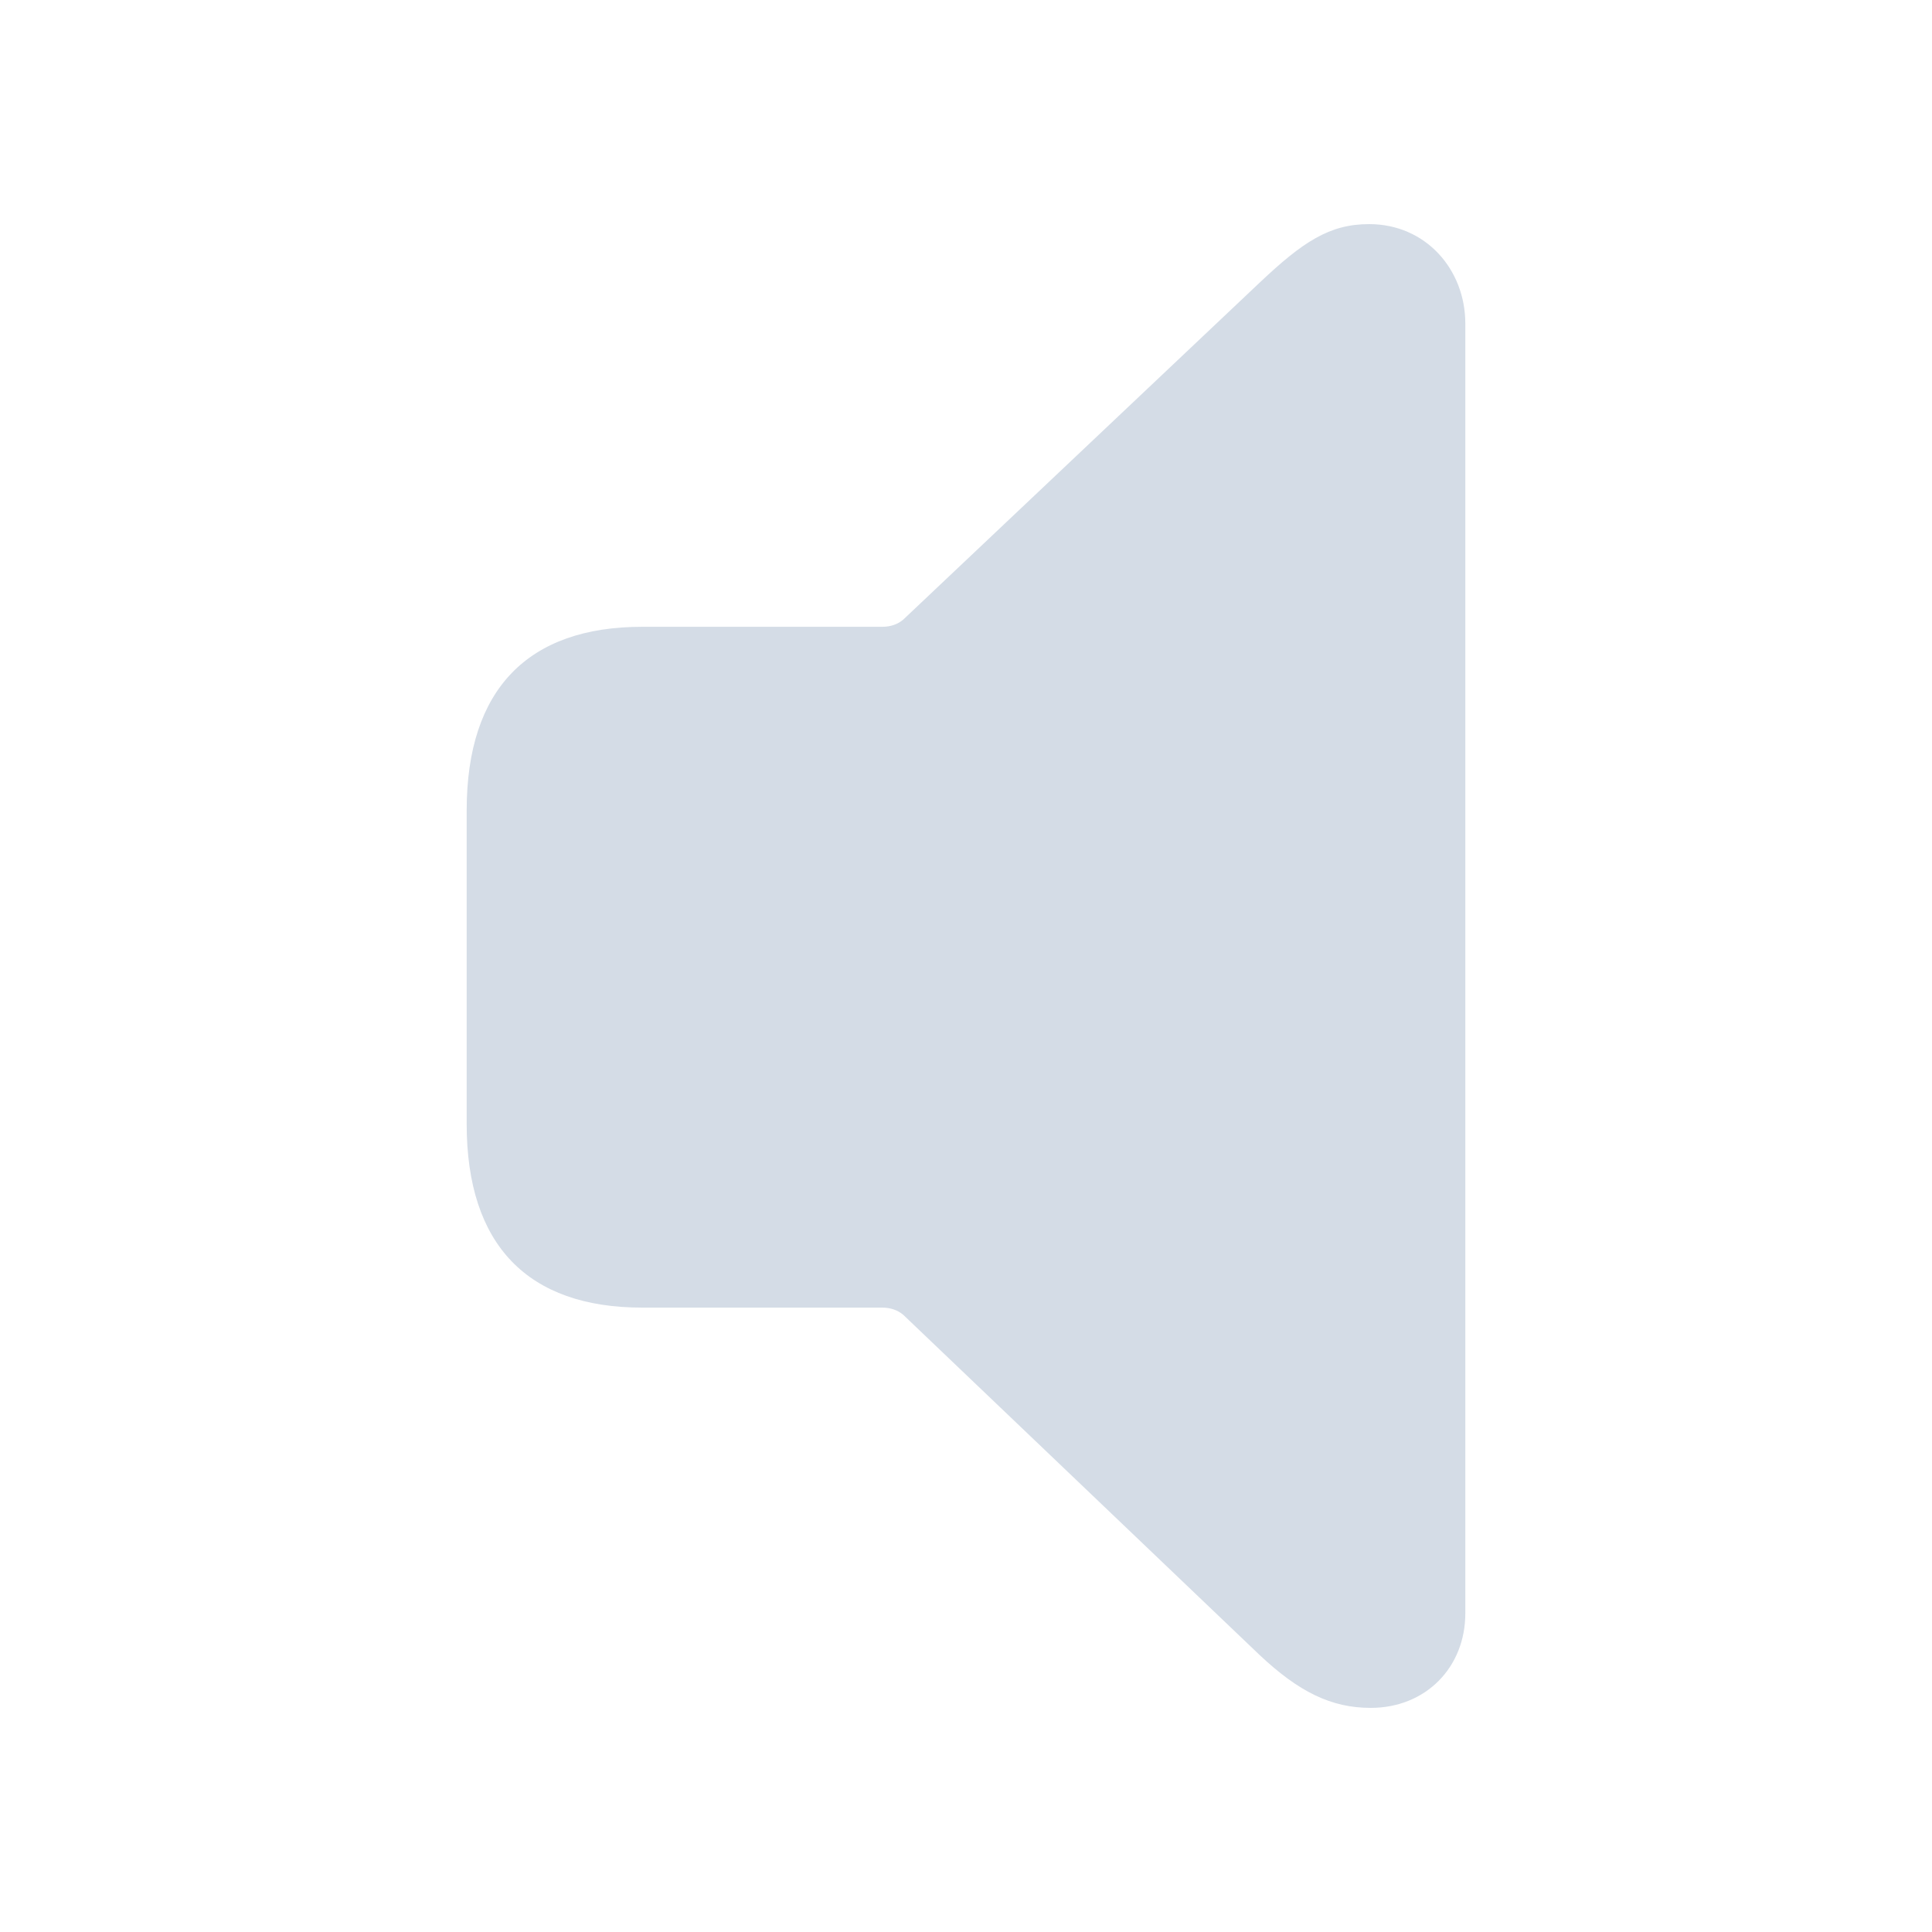
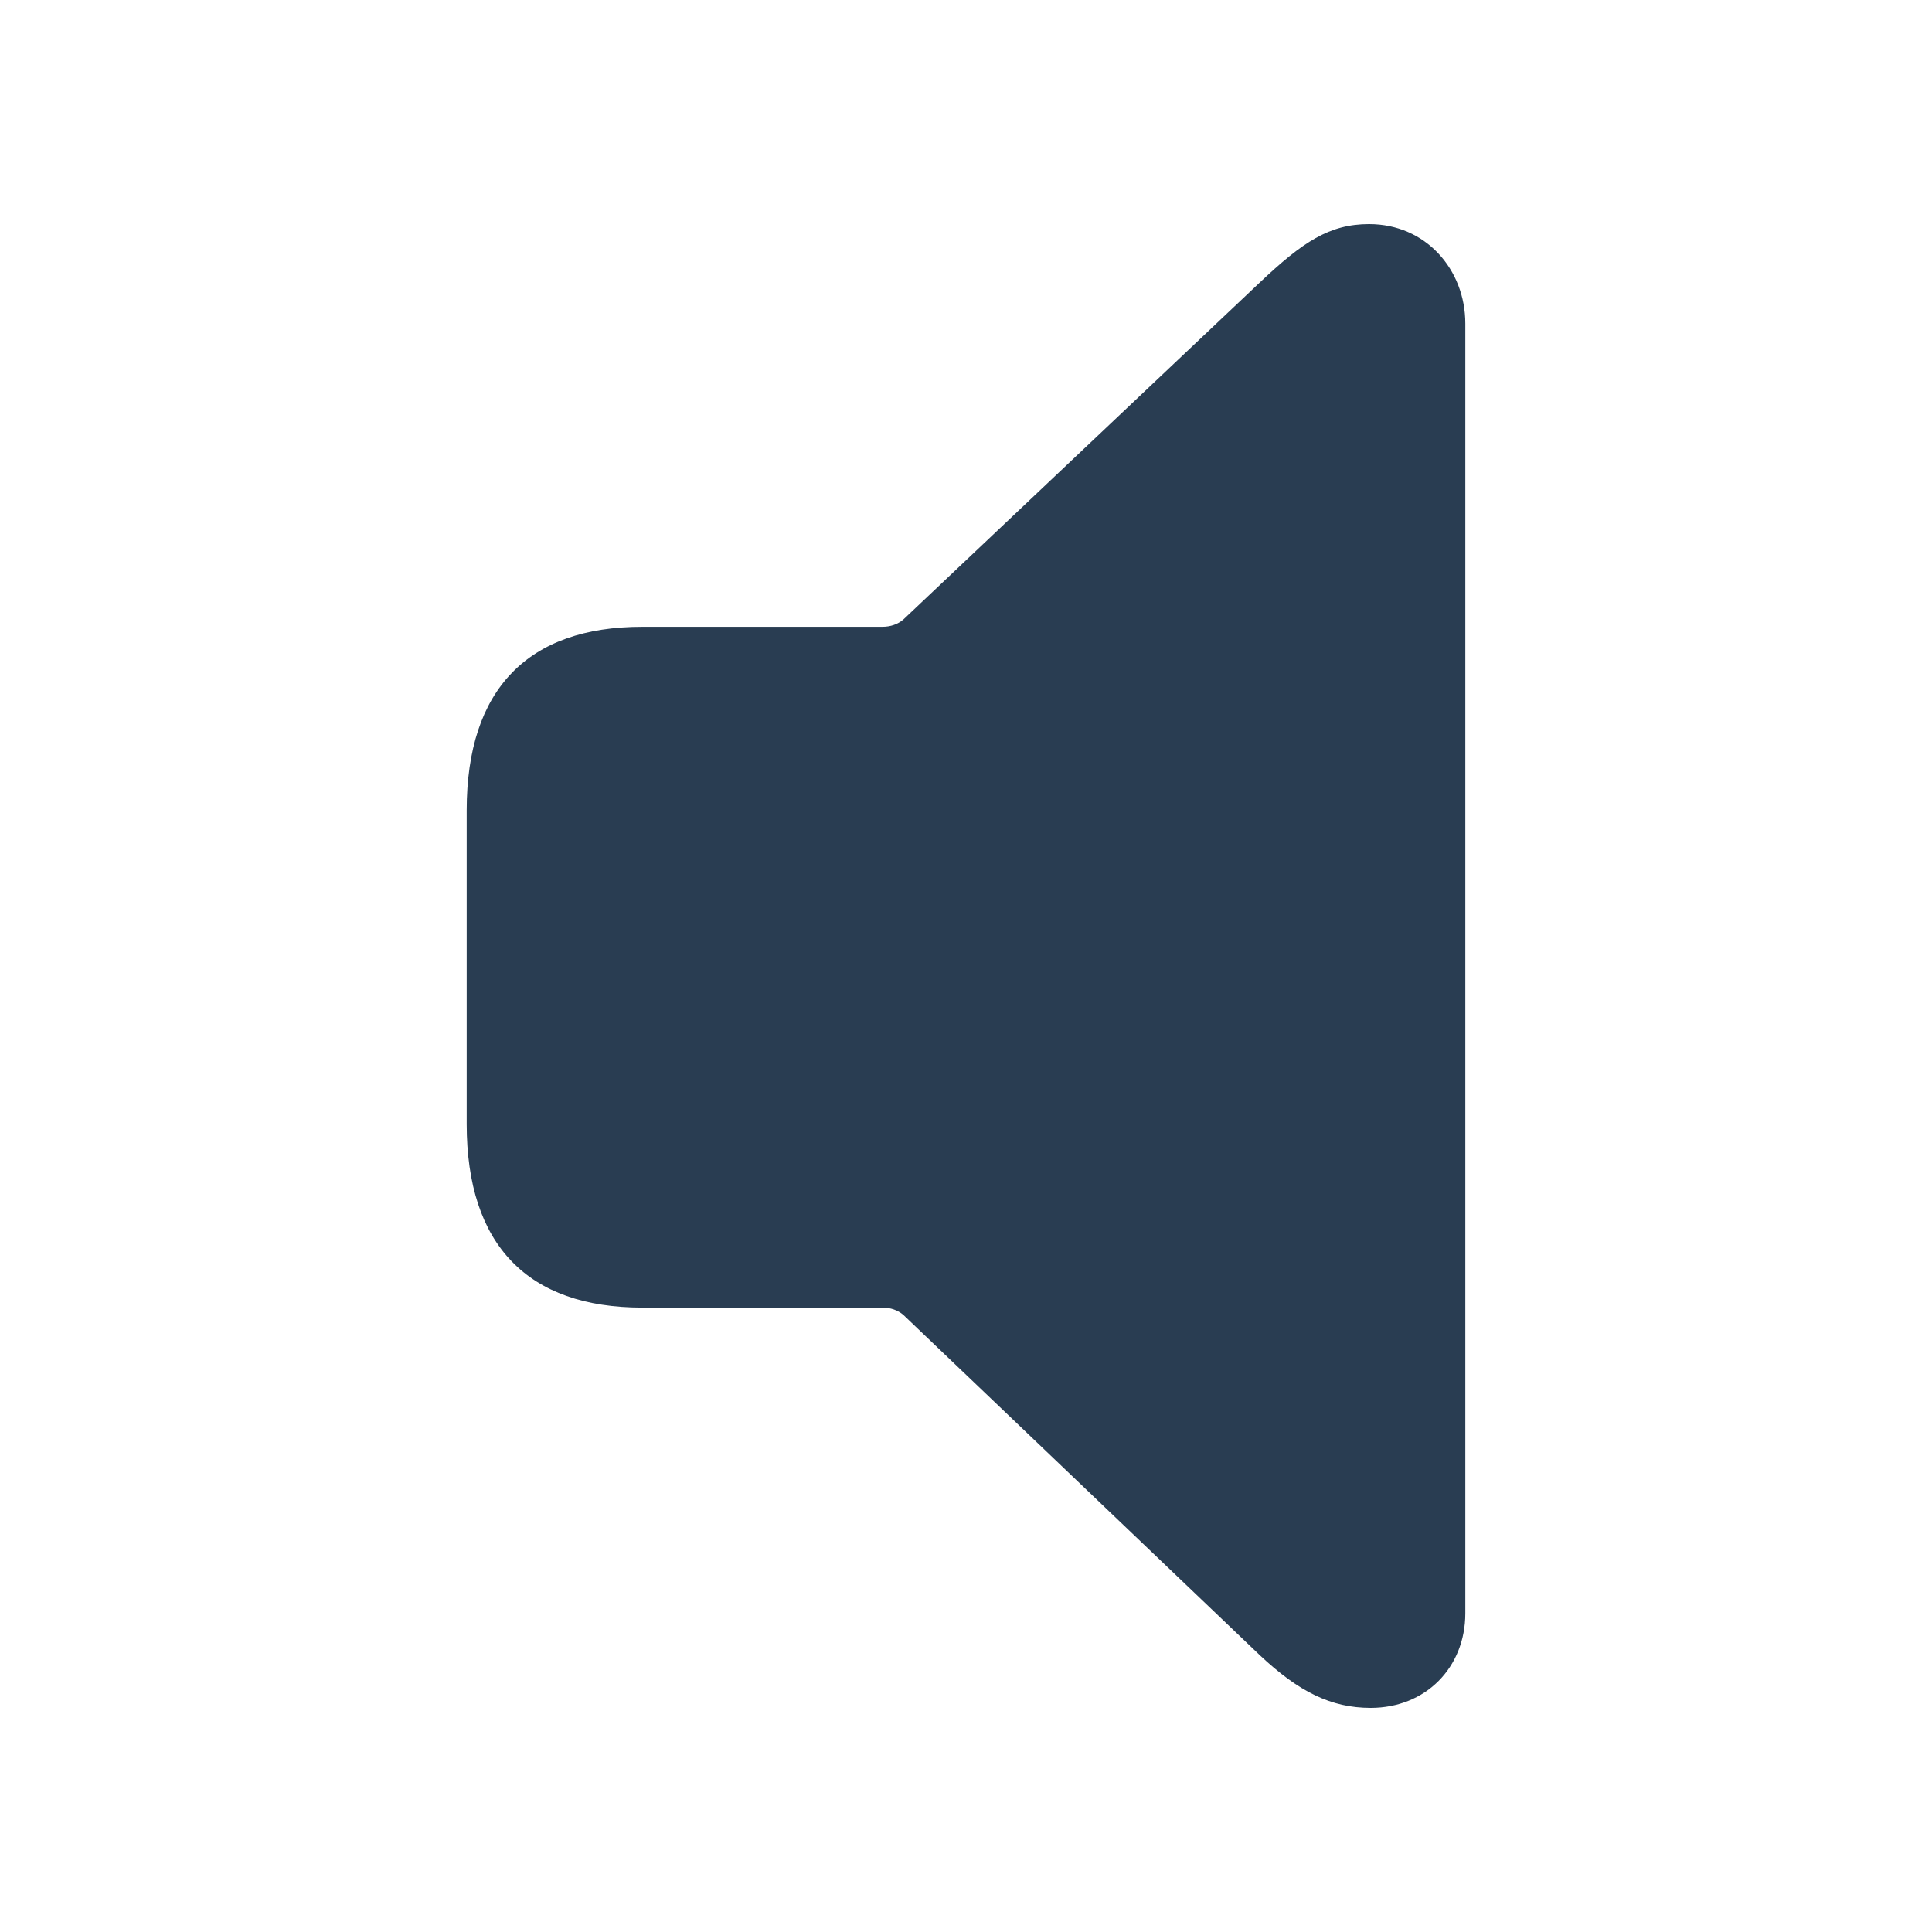
- <svg fill="#D4DCE6" width="120px" height="120px" viewBox="0 0 56 56">
+ <svg fill="#293D52" width="120px" height="120px" viewBox="0 0 56 56">
  <path d="M 39.73 49.504 C 41.324 49.504 42.473 48.332 42.473 46.762 L 42.473 9.379 C 42.473 7.809 41.324 6.496 39.684 6.496 C 38.535 6.496 37.762 7.012 36.52 8.184 L 26.184 17.957 C 26.02 18.098 25.809 18.168 25.574 18.168 L 18.613 18.168 C 15.309 18.168 13.527 19.973 13.527 23.488 L 13.527 32.582 C 13.527 36.098 15.309 37.902 18.613 37.902 L 25.574 37.902 C 25.809 37.902 26.02 37.973 26.184 38.113 L 36.52 47.98 C 37.645 49.035 38.582 49.504 39.73 49.504 Z" />
</svg>
